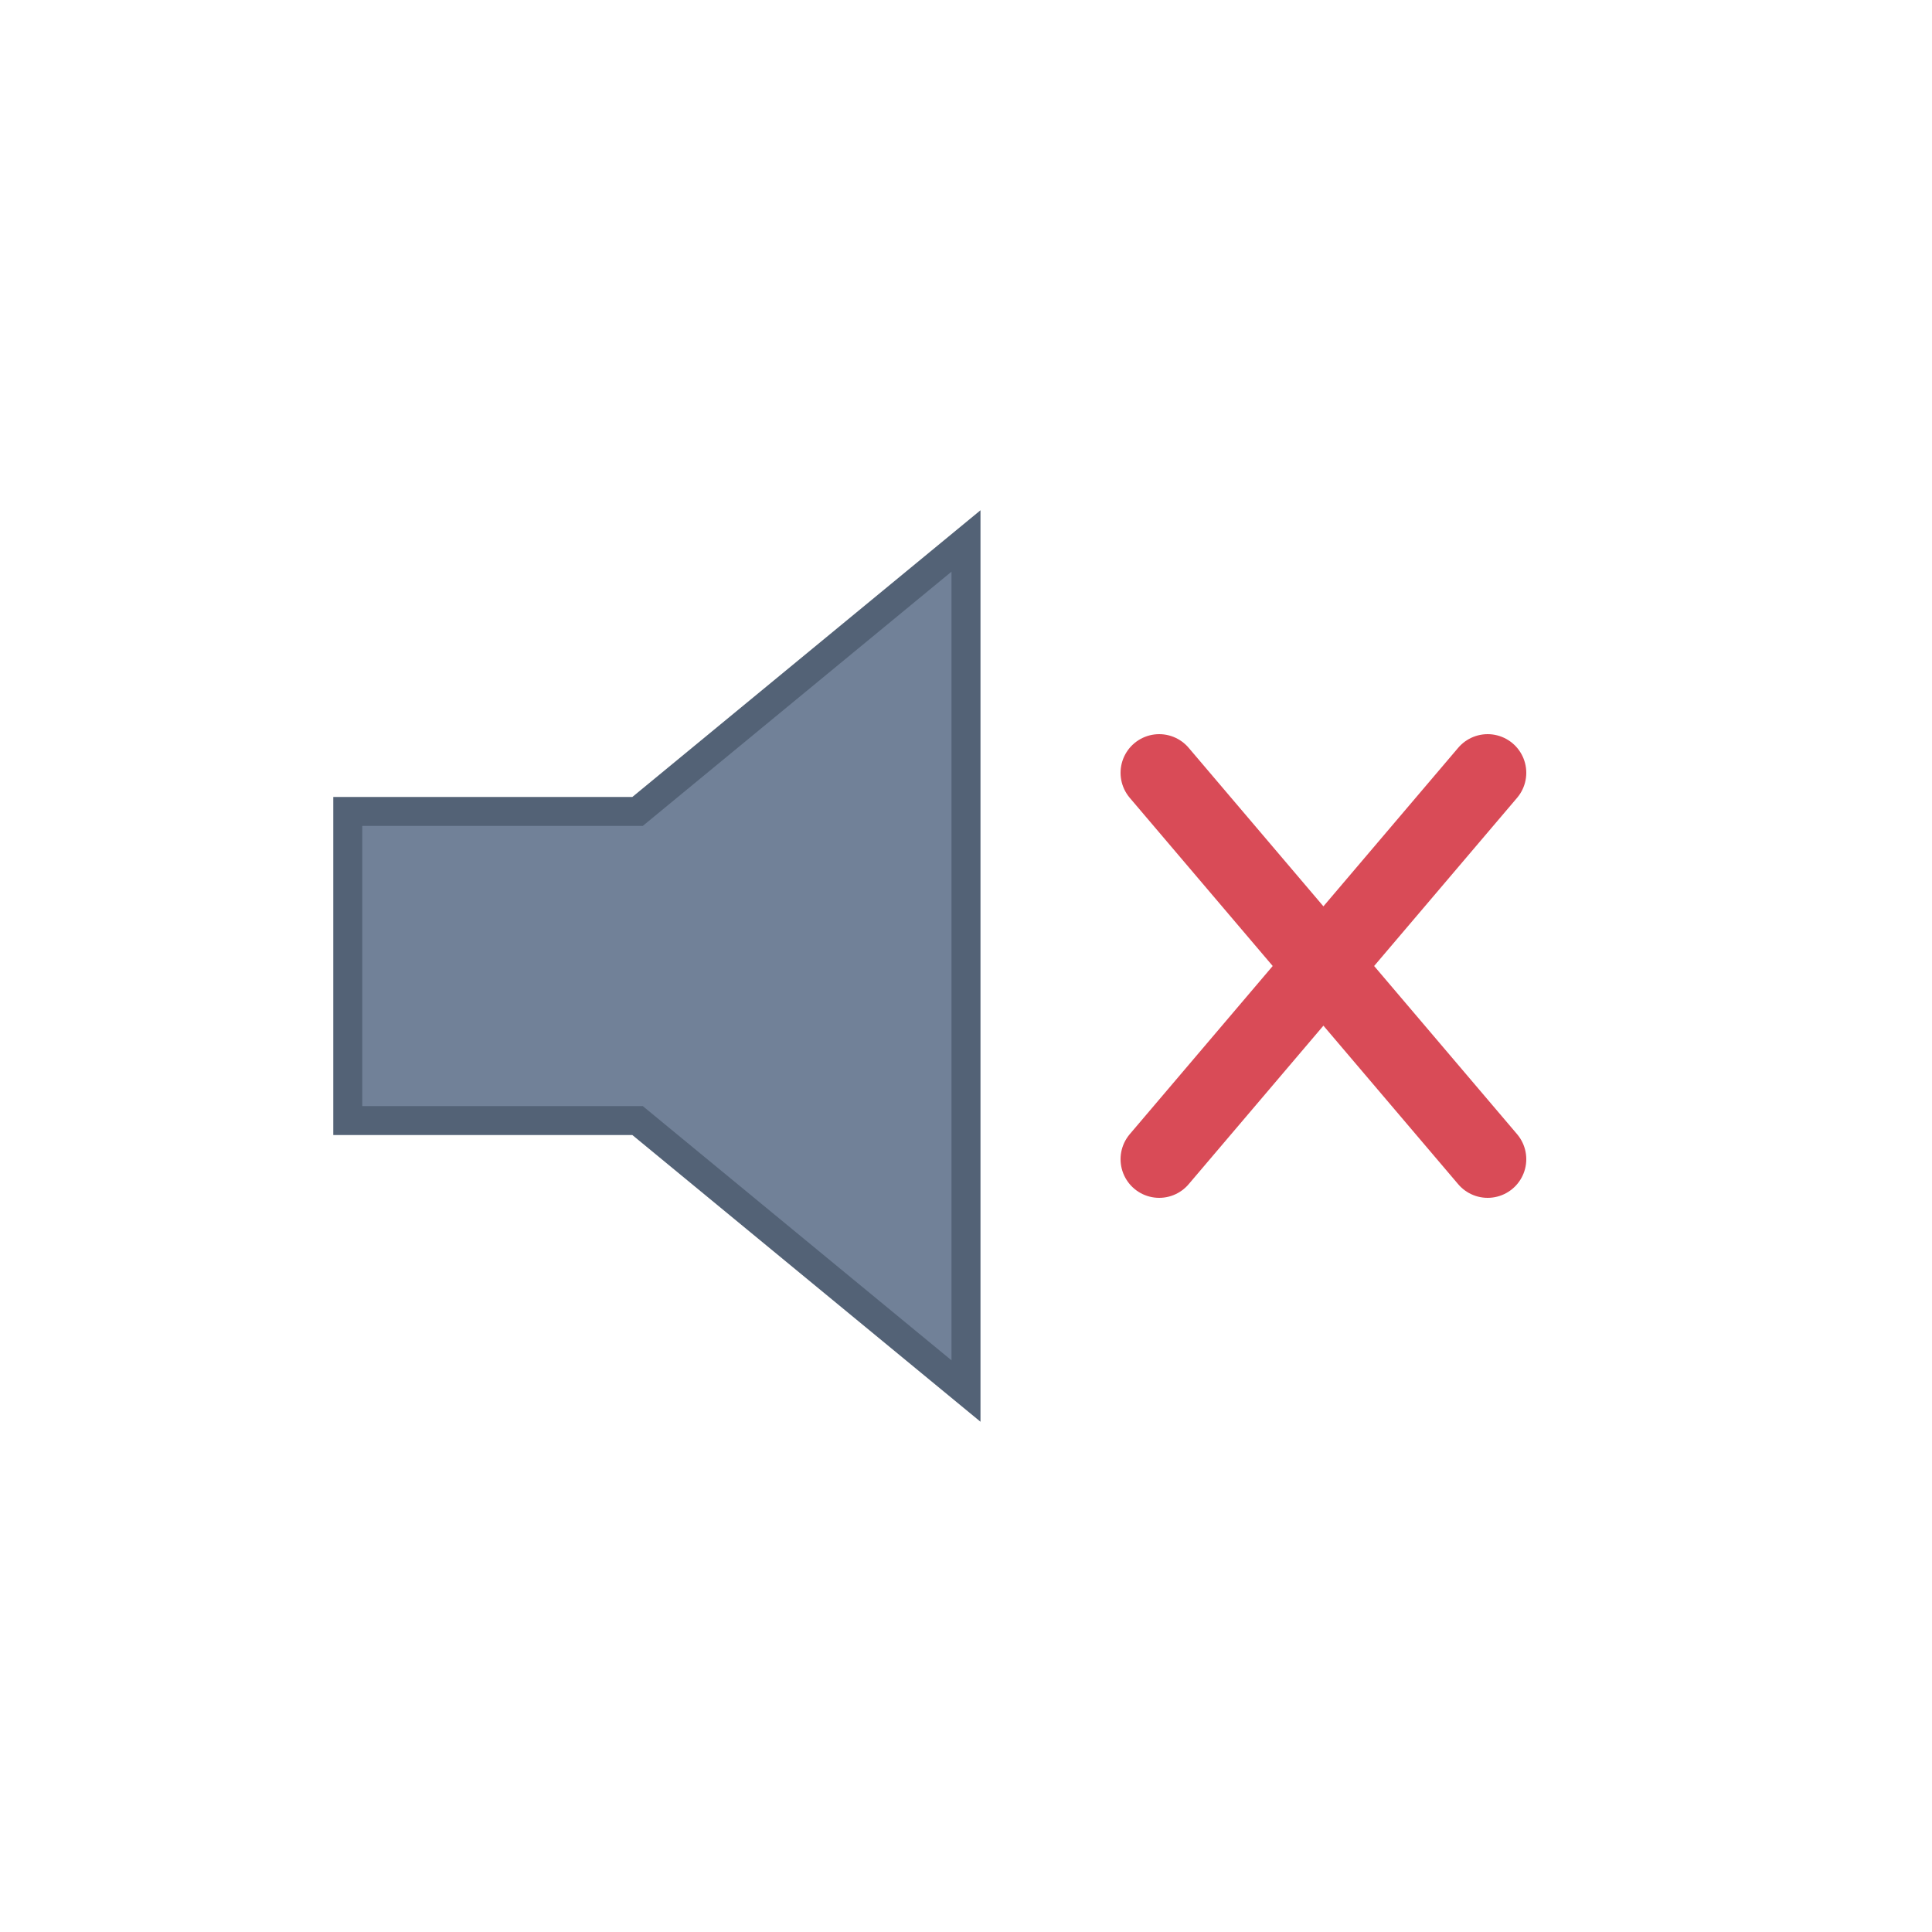
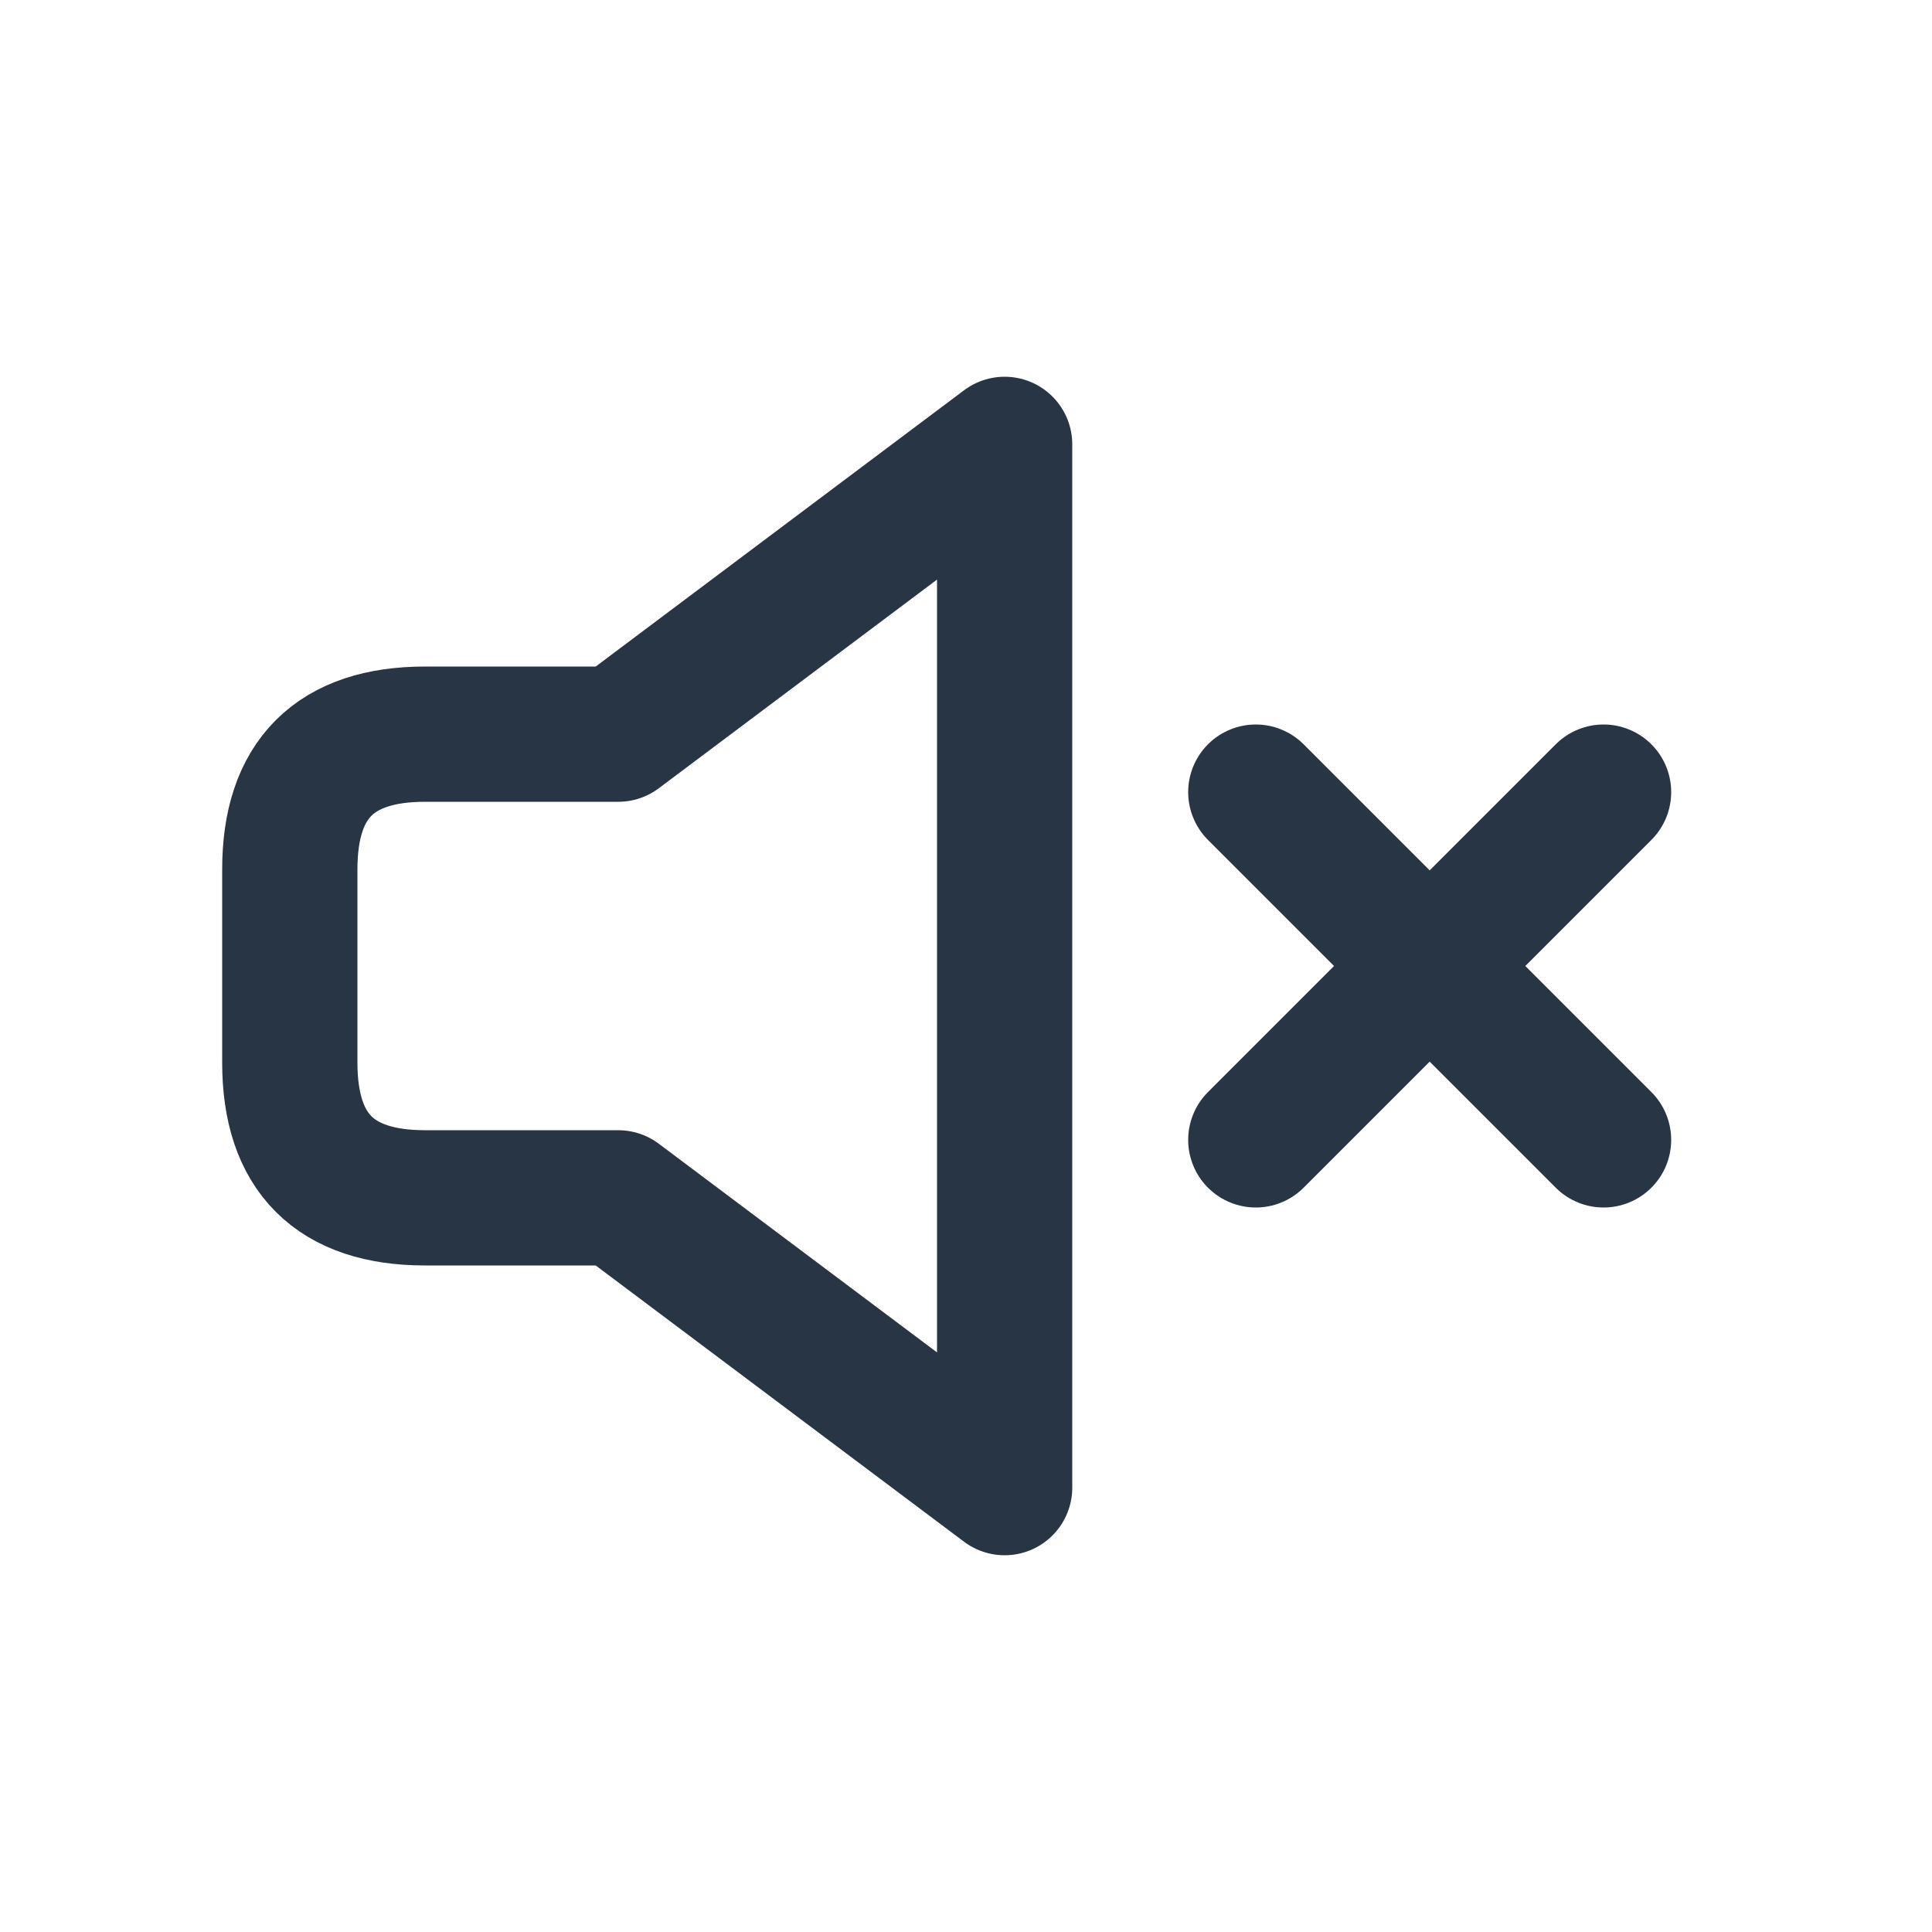
- <svg xmlns="http://www.w3.org/2000/svg" width="512" height="512" viewBox="0 0 100 100" role="img" aria-label="Muet">
-   <defs>
-     <linearGradient id="silver" x1="0" y1="0" x2="0" y2="1">
-       <stop offset="0" stop-color="#FFFFFF" />
-       <stop offset="1" stop-color="#DDE3EA" />
-     </linearGradient>
-     <linearGradient id="blue" x1="0" y1="0" x2="0" y2="1">
-       <stop offset="0" stop-color="#8BD0FF" />
-       <stop offset="1" stop-color="#3687DB" />
-     </linearGradient>
-     <linearGradient id="green" x1="0" y1="0" x2="0" y2="1">
-       <stop offset="0" stop-color="#B9F27B" />
-       <stop offset="1" stop-color="#4CAF62" />
-     </linearGradient>
-     <linearGradient id="yellow" x1="0" y1="0" x2="0" y2="1">
-       <stop offset="0" stop-color="#FFE58B" />
-       <stop offset="1" stop-color="#E6A51A" />
-     </linearGradient>
-     <linearGradient id="red" x1="0" y1="0" x2="0" y2="1">
-       <stop offset="0" stop-color="#FF8989" />
-       <stop offset="1" stop-color="#D94150" />
-     </linearGradient>
-     <linearGradient id="purple" x1="0" y1="0" x2="0" y2="1">
-       <stop offset="0" stop-color="#E9C6FF" />
-       <stop offset="1" stop-color="#9254CB" />
-     </linearGradient>
-     <linearGradient id="dark" x1="0" y1="0" x2="0" y2="1">
-       <stop offset="0" stop-color="#56616D" />
-       <stop offset="1" stop-color="#202833" />
-     </linearGradient>
-   </defs>
+ <svg xmlns="http://www.w3.org/2000/svg" width="512" height="512" viewBox="0 0 100 100" role="img" aria-label="Son coupé">
  <g>
-     <path d="M18 42h15l17-14v44L33 58H18z" fill="#718198" stroke="#536276" stroke-width="1.5" />
-     <path d="M60 40l17 20m0-20L60 60" stroke="#D94B57" stroke-width="4" stroke-linecap="round" />
+     <path d="M22 38H32L52 23V77L32 62H22Q15 62 15 55V45Q15 38 22 38Z" fill="none" stroke="#273544" stroke-width="7" stroke-linejoin="round" />
+     <path d="M65 41L83 59M83 41L65 59" fill="none" stroke="#273544" stroke-width="7" stroke-linecap="round" />
  </g>
</svg>
